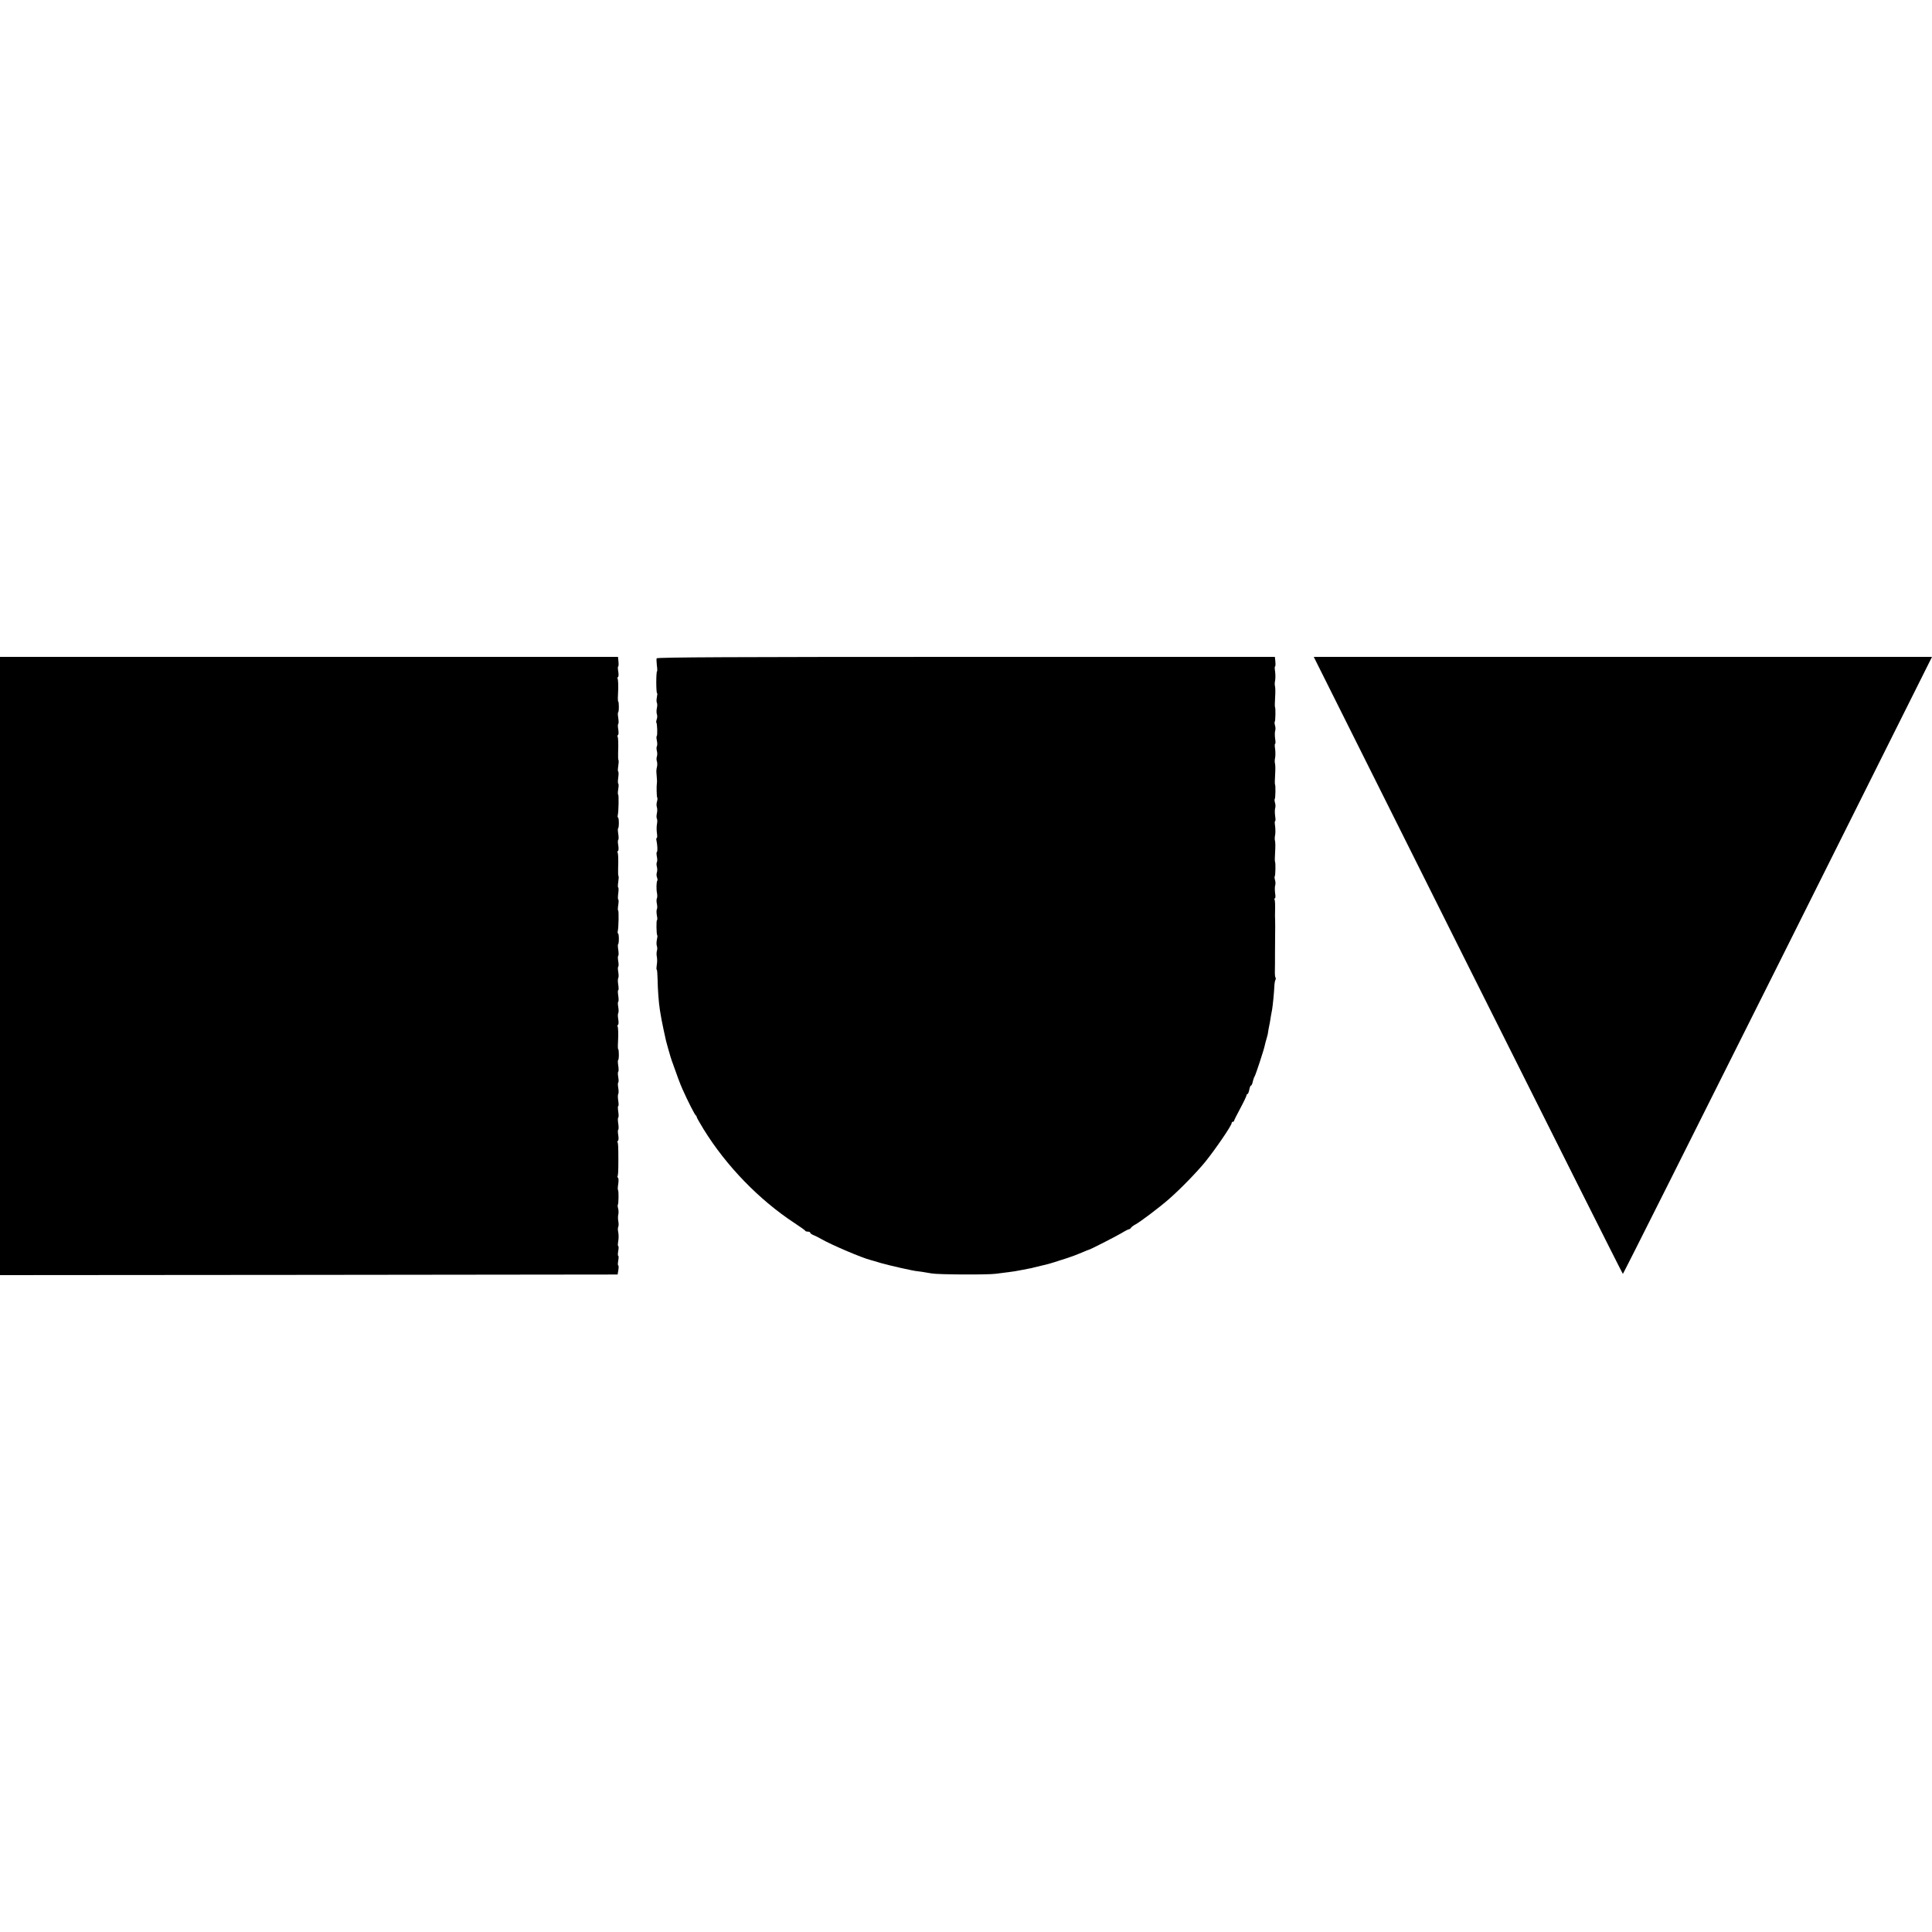
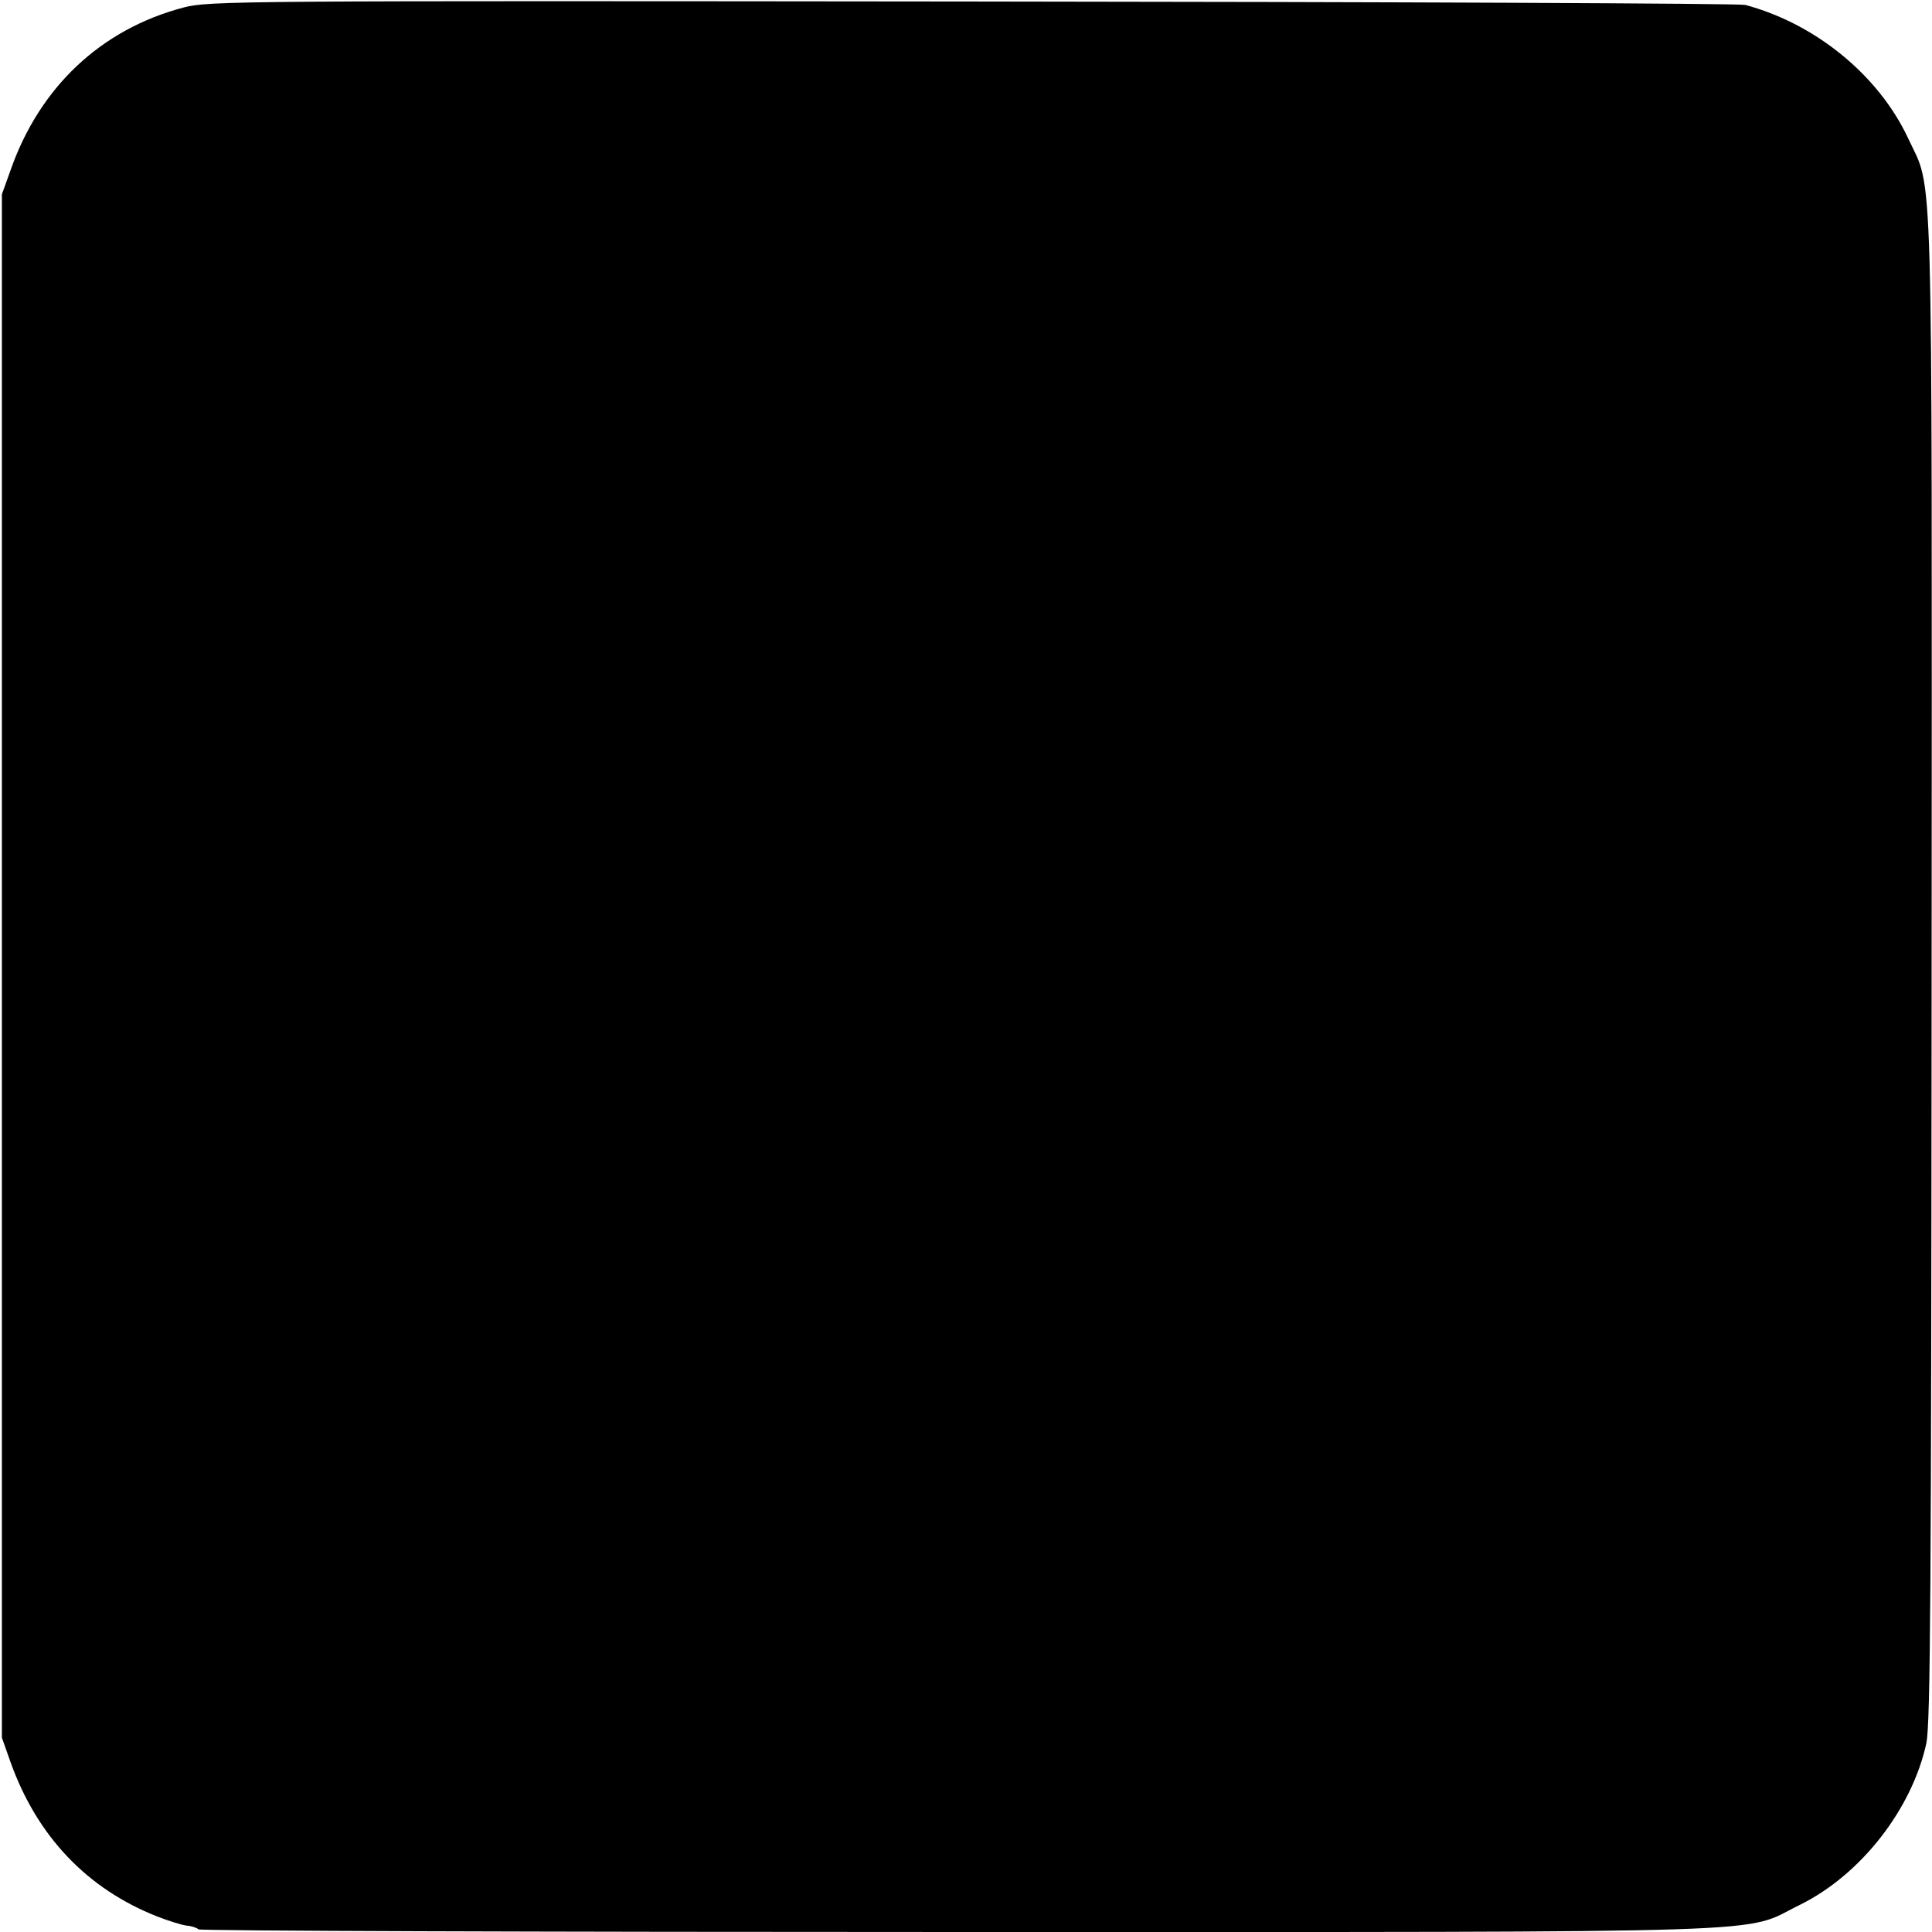
- <svg xmlns="http://www.w3.org/2000/svg" version="1.0" width="1600pt" height="1600pt" viewBox="0 0 1600 1600" preserveAspectRatio="xMidYMid meet">
-   <g transform="translate(0,1600) scale(0.1,-0.1)" fill="#000000" stroke="none">
-     <path d="M0 8000 l0 -2560 2557 2 2558 3 6 38 c3 20 3 37 -1 37 -4 0 -4 18 0 40 4 22 4 40 0 40 -4 0 -4 18 0 40 4 22 4 40 0 40 -4 0 -4 18 0 41 4 22 4 55 0 74 -4 18 -4 38 0 45 4 7 4 26 1 44 -4 17 -4 42 -1 56 4 14 3 37 -1 52 -4 14 -5 29 -2 31 6 7 8 116 1 122 -3 3 -2 26 2 50 4 25 3 48 -2 51 -4 3 -6 9 -4 13 5 8 7 36 7 141 0 105 -2 133 -7 141 -2 4 0 10 5 13 4 3 5 24 1 46 -4 22 -4 42 0 45 4 2 4 25 0 50 -4 25 -4 48 0 50 4 2 4 25 0 50 -4 25 -4 45 0 45 4 0 4 20 0 45 -4 24 -4 49 0 55 4 6 4 29 0 51 -4 22 -4 41 0 44 4 3 4 23 0 45 -4 22 -4 42 0 45 4 2 4 25 0 50 -4 25 -4 45 -1 45 3 0 6 20 6 45 0 25 -2 45 -5 45 -3 0 -4 26 -2 57 4 74 2 124 -4 134 -2 4 0 10 5 13 4 3 5 23 1 45 -4 22 -4 45 0 51 4 6 4 29 0 51 -4 22 -4 41 0 44 4 2 4 25 0 50 -4 25 -4 45 0 45 4 0 4 20 0 45 -4 24 -4 49 0 55 4 6 4 29 0 51 -4 22 -4 41 0 44 4 3 4 23 0 45 -4 22 -4 42 0 45 4 2 4 25 0 50 -4 25 -4 45 -1 45 3 0 6 20 6 45 0 25 -3 45 -7 45 -3 0 -4 8 -2 18 7 28 10 172 3 172 -3 0 -3 20 1 45 4 25 4 45 0 45 -3 0 -4 23 0 50 4 28 3 50 0 50 -4 0 -4 20 0 45 4 25 5 47 2 50 -3 2 -4 31 -3 62 3 80 1 125 -5 134 -2 4 0 10 5 13 4 3 5 24 1 46 -4 22 -4 42 0 45 4 2 4 25 0 50 -4 25 -4 45 -1 45 3 0 6 20 6 45 0 25 -3 45 -7 45 -3 0 -4 8 -2 18 7 28 10 172 3 172 -3 0 -3 20 1 45 4 25 4 45 0 45 -3 0 -4 23 0 50 4 28 3 50 0 50 -4 0 -4 20 0 45 4 25 5 47 2 50 -3 2 -4 31 -3 62 3 80 1 125 -5 134 -2 4 0 10 5 13 4 3 5 24 1 46 -4 22 -4 42 0 45 4 2 4 25 0 50 -4 25 -4 45 -1 45 3 0 6 20 6 45 0 25 -2 45 -5 45 -3 0 -4 26 -2 57 4 74 2 124 -4 134 -2 4 0 10 5 13 4 3 5 24 1 46 -4 22 -4 40 -1 40 4 0 5 18 3 40 l-4 40 -2559 0 -2559 0 0 -2560z" />
-     <path d="M5438 10548 c-2 -6 -1 -33 2 -60 4 -26 4 -48 1 -48 -3 0 -6 -40 -6 -90 0 -49 3 -90 6 -90 4 0 3 -15 -1 -34 -4 -19 -4 -39 0 -46 4 -7 4 -26 0 -44 -4 -17 -4 -40 0 -51 4 -11 4 -30 -1 -41 -4 -12 -6 -24 -4 -26 8 -8 11 -109 4 -114 -4 -2 -3 -19 1 -38 4 -19 4 -40 0 -46 -4 -7 -4 -24 0 -39 4 -14 4 -35 0 -46 -4 -11 -4 -29 0 -40 4 -11 4 -31 1 -45 -4 -14 -6 -34 -5 -45 5 -57 6 -81 4 -90 -4 -23 -2 -117 3 -121 3 -3 2 -18 -2 -32 -5 -15 -5 -36 -1 -47 4 -11 4 -34 0 -51 -4 -18 -4 -37 0 -44 4 -6 4 -26 1 -43 -4 -18 -4 -51 -1 -74 4 -24 3 -43 -1 -43 -4 0 -5 -8 -3 -17 9 -44 11 -94 4 -98 -4 -3 -4 -20 0 -39 4 -19 4 -40 0 -46 -4 -7 -4 -24 0 -39 4 -14 4 -35 0 -46 -4 -11 -4 -30 1 -41 4 -12 6 -24 3 -26 -8 -8 -10 -73 -3 -104 3 -18 3 -37 -1 -44 -4 -7 -4 -27 0 -45 4 -18 4 -38 0 -45 -4 -6 -4 -29 0 -51 4 -21 5 -39 1 -39 -7 0 -5 -119 2 -126 3 -3 1 -19 -3 -37 -4 -18 -4 -41 0 -52 4 -11 4 -29 0 -40 -3 -11 -4 -33 0 -50 3 -16 3 -47 -1 -67 -3 -21 -4 -38 0 -38 3 0 6 -37 7 -83 1 -79 9 -189 19 -252 11 -68 14 -83 30 -160 21 -100 21 -98 40 -165 21 -72 21 -73 27 -90 39 -111 73 -204 90 -240 42 -95 103 -215 111 -218 4 -2 7 -8 7 -13 0 -5 26 -50 57 -101 187 -303 459 -584 753 -777 47 -31 87 -59 88 -63 2 -5 12 -8 23 -8 10 0 19 -4 19 -9 0 -5 12 -14 28 -20 15 -6 45 -21 67 -34 82 -47 338 -156 405 -172 8 -2 47 -13 85 -25 69 -20 276 -67 305 -68 14 -1 45 -6 115 -18 54 -10 458 -12 530 -3 39 5 88 11 110 14 41 5 52 7 120 20 22 5 45 9 50 10 6 0 24 4 40 9 17 4 50 12 75 18 25 5 63 16 85 23 97 30 152 49 175 58 14 6 27 11 30 12 3 1 22 9 44 18 21 9 40 17 43 17 8 0 220 108 271 138 29 18 57 32 62 32 5 0 13 6 17 13 4 6 20 18 35 26 37 19 203 144 279 211 96 84 230 222 302 310 85 106 217 299 217 319 0 6 5 11 10 11 6 0 10 4 10 8 0 4 23 50 51 102 28 52 51 101 52 108 0 6 4 12 8 12 5 0 11 16 15 35 3 19 10 35 14 35 5 0 12 15 15 33 4 17 11 37 15 42 8 11 76 217 84 256 3 13 9 39 15 57 5 18 10 35 10 37 0 6 11 69 18 100 2 11 6 34 8 50 3 17 7 41 10 54 5 27 17 145 19 199 1 20 5 42 9 48 3 6 4 14 0 18 -3 3 -6 27 -5 54 1 26 1 92 1 147 0 96 1 117 1 150 1 33 1 111 0 130 -1 11 -1 27 -1 35 2 92 1 122 -4 130 -3 6 -2 10 3 10 5 0 6 19 2 43 -3 24 -3 52 0 63 4 10 4 31 -1 46 -4 14 -5 29 -2 31 6 6 8 115 2 121 -2 3 -2 39 1 81 3 41 2 83 -1 92 -3 9 -3 31 1 47 3 17 3 50 0 74 -4 23 -4 42 0 42 4 0 4 20 0 43 -3 24 -3 52 0 63 4 10 4 31 -1 46 -4 14 -5 29 -2 31 6 6 8 115 2 121 -2 3 -2 39 1 81 3 41 2 83 -1 92 -3 9 -3 31 1 47 3 17 3 50 0 74 -4 23 -4 42 0 42 4 0 4 20 0 43 -3 24 -3 52 0 63 4 10 4 31 -1 46 -4 14 -5 29 -2 31 6 6 8 115 2 121 -2 3 -2 39 1 81 3 41 2 83 -1 92 -3 9 -3 31 1 47 3 17 3 50 0 74 -4 23 -4 42 -1 42 4 0 5 18 3 40 l-4 40 -2558 0 c-1923 0 -2559 -3 -2562 -12z" />
-     <path d="M12157 8005 c703 -1405 1280 -2555 1283 -2555 3 0 580 1150 1283 2555 l1277 2555 -2560 0 -2560 0 1277 -2555z" />
+ <svg xmlns="http://www.w3.org/2000/svg" version="1.0" width="512pt" height="512pt" viewBox="0 0 512 512" preserveAspectRatio="xMidYMid meet">
+   <g transform="translate(0,512) scale(0.1,-0.1)" fill="#000000" stroke="none">
+     <path d="M486 5100 c-219 -58 -381 -211 -458 -431 l-23 -64 0 -2045 0 -2045 23 -65 c70 -196 203 -336 389 -409 28 -11 63 -22 77 -24 14 -1 28 -6 32 -10 4 -4 912 -7 2018 -7 2244 0 2068 -5 2226 72 162 80 297 254 335 428 11 54 13 400 14 2060 1 2200 5 2048 -62 2193 -78 167 -245 304 -432 354 -17 4 -939 8 -2050 9 -1936 2 -2023 2 -2089 -16z" />
  </g>
</svg>
